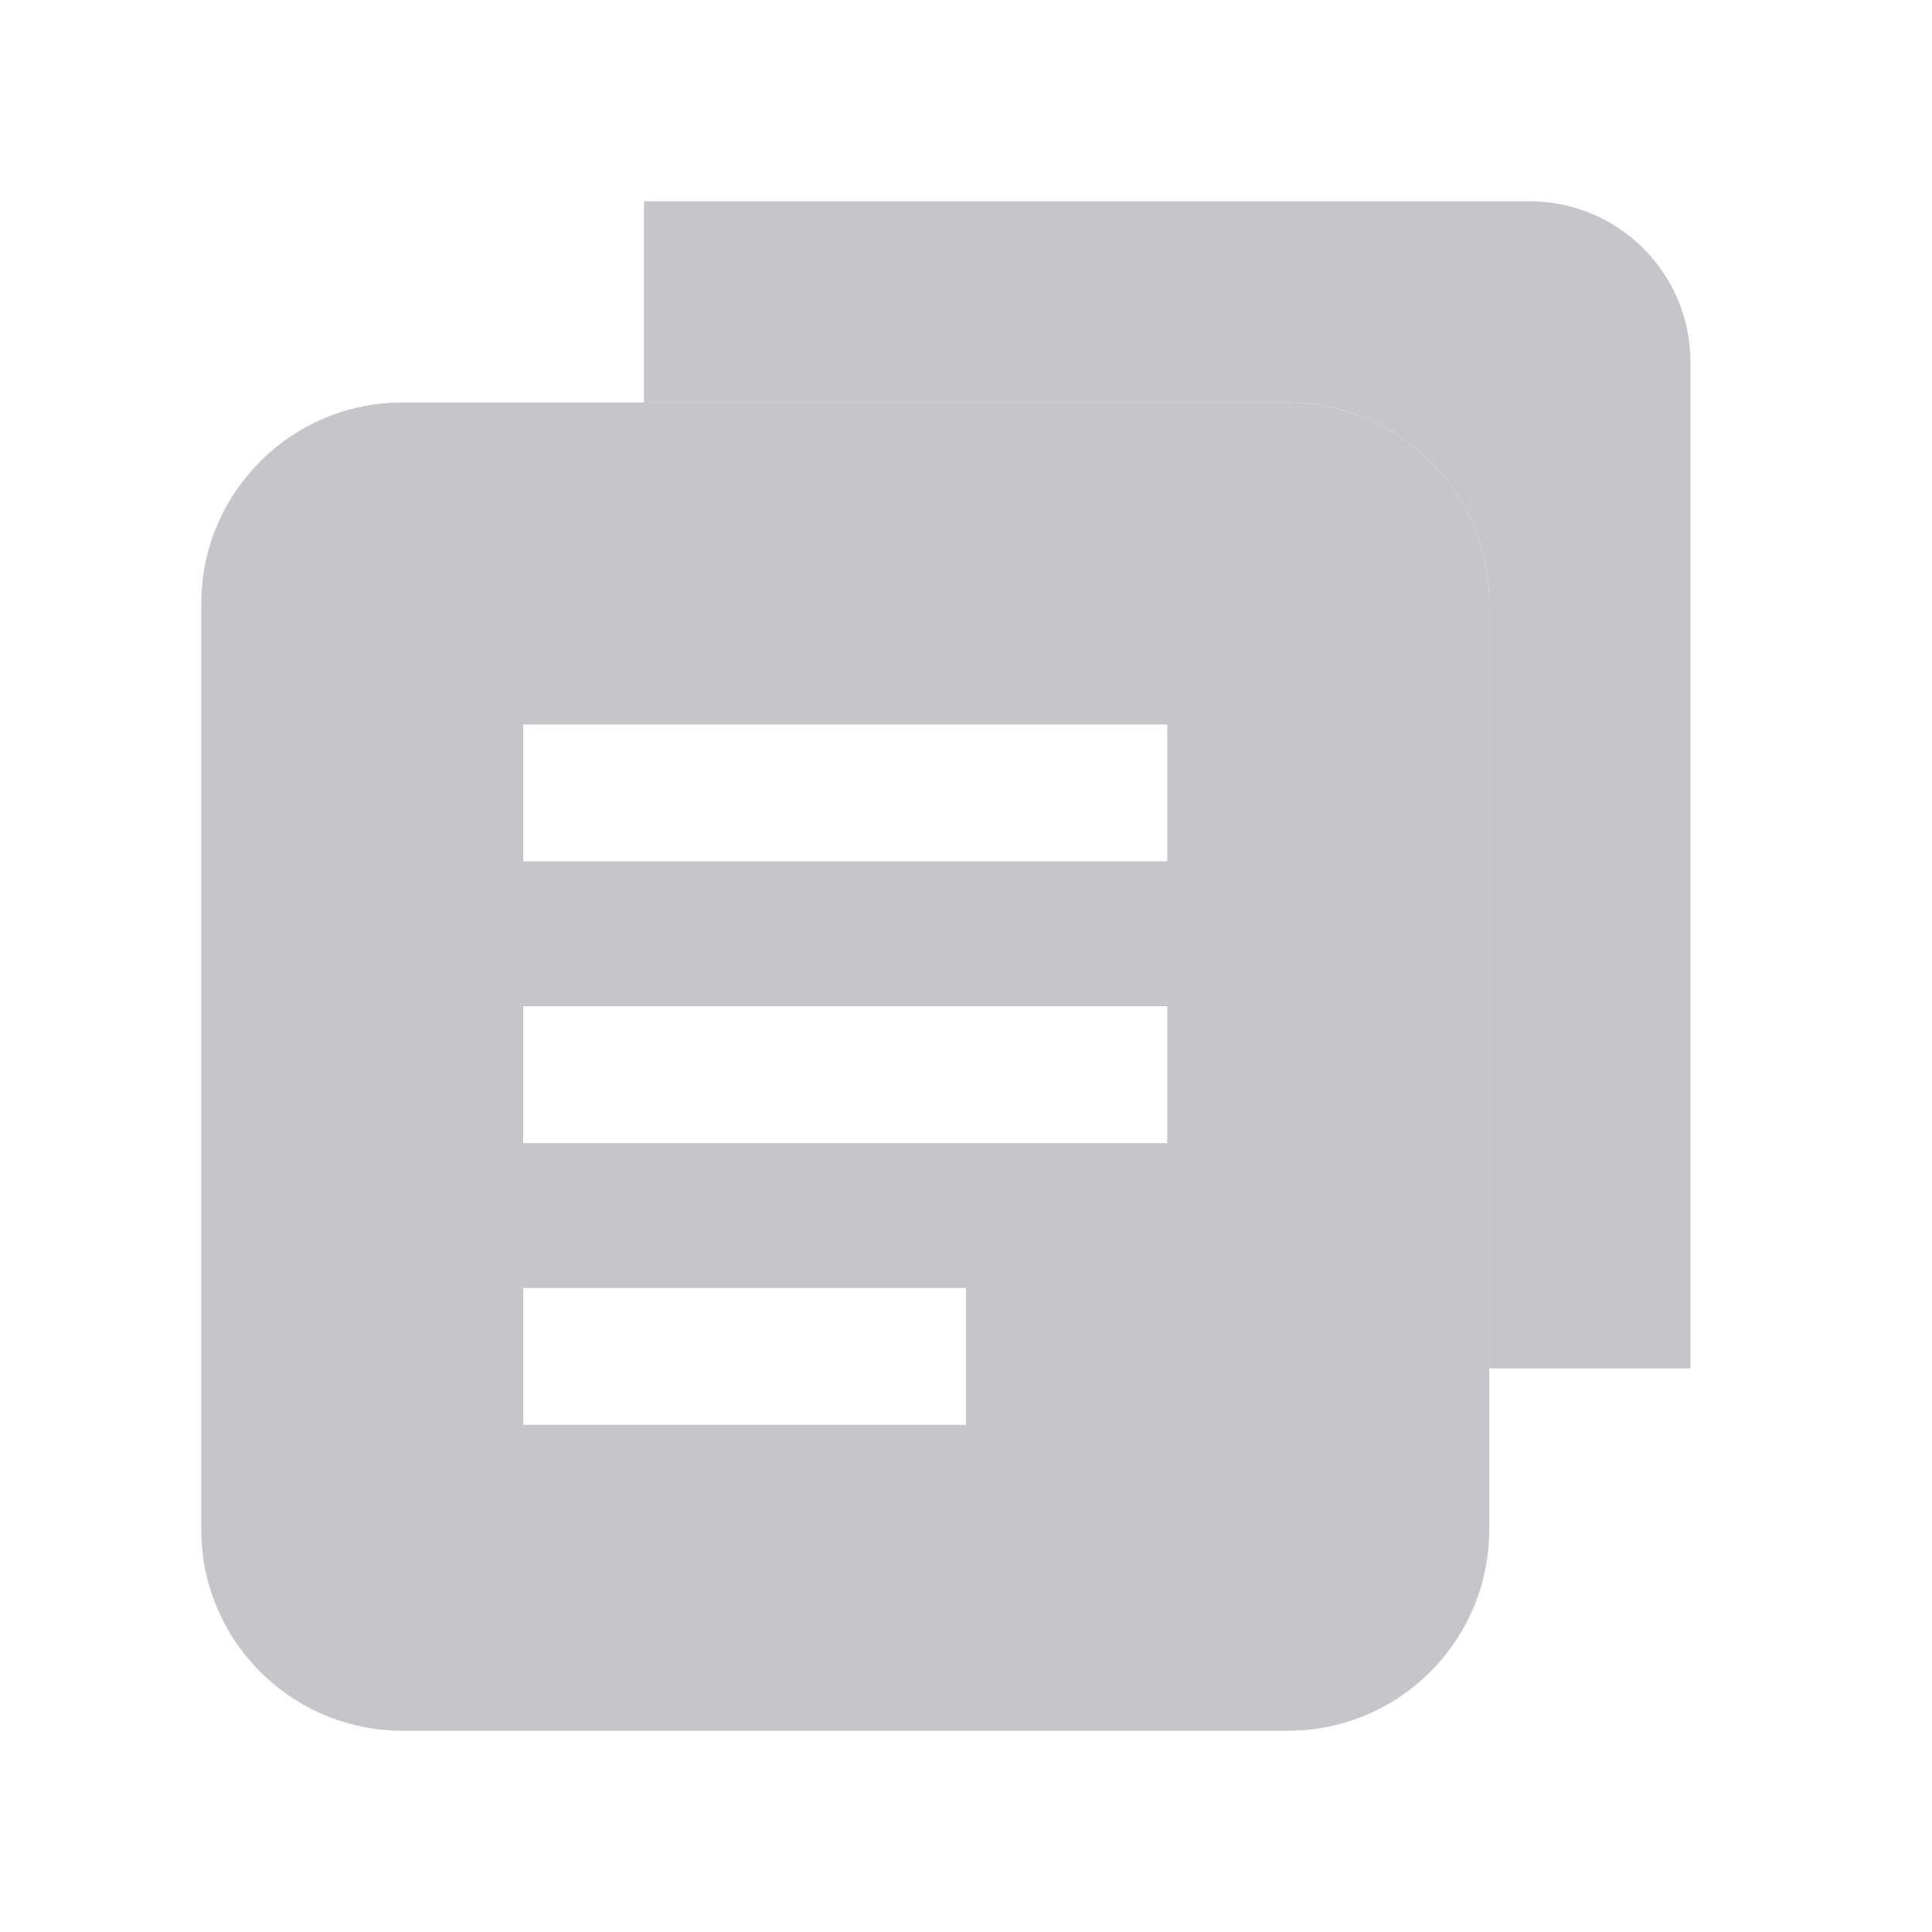
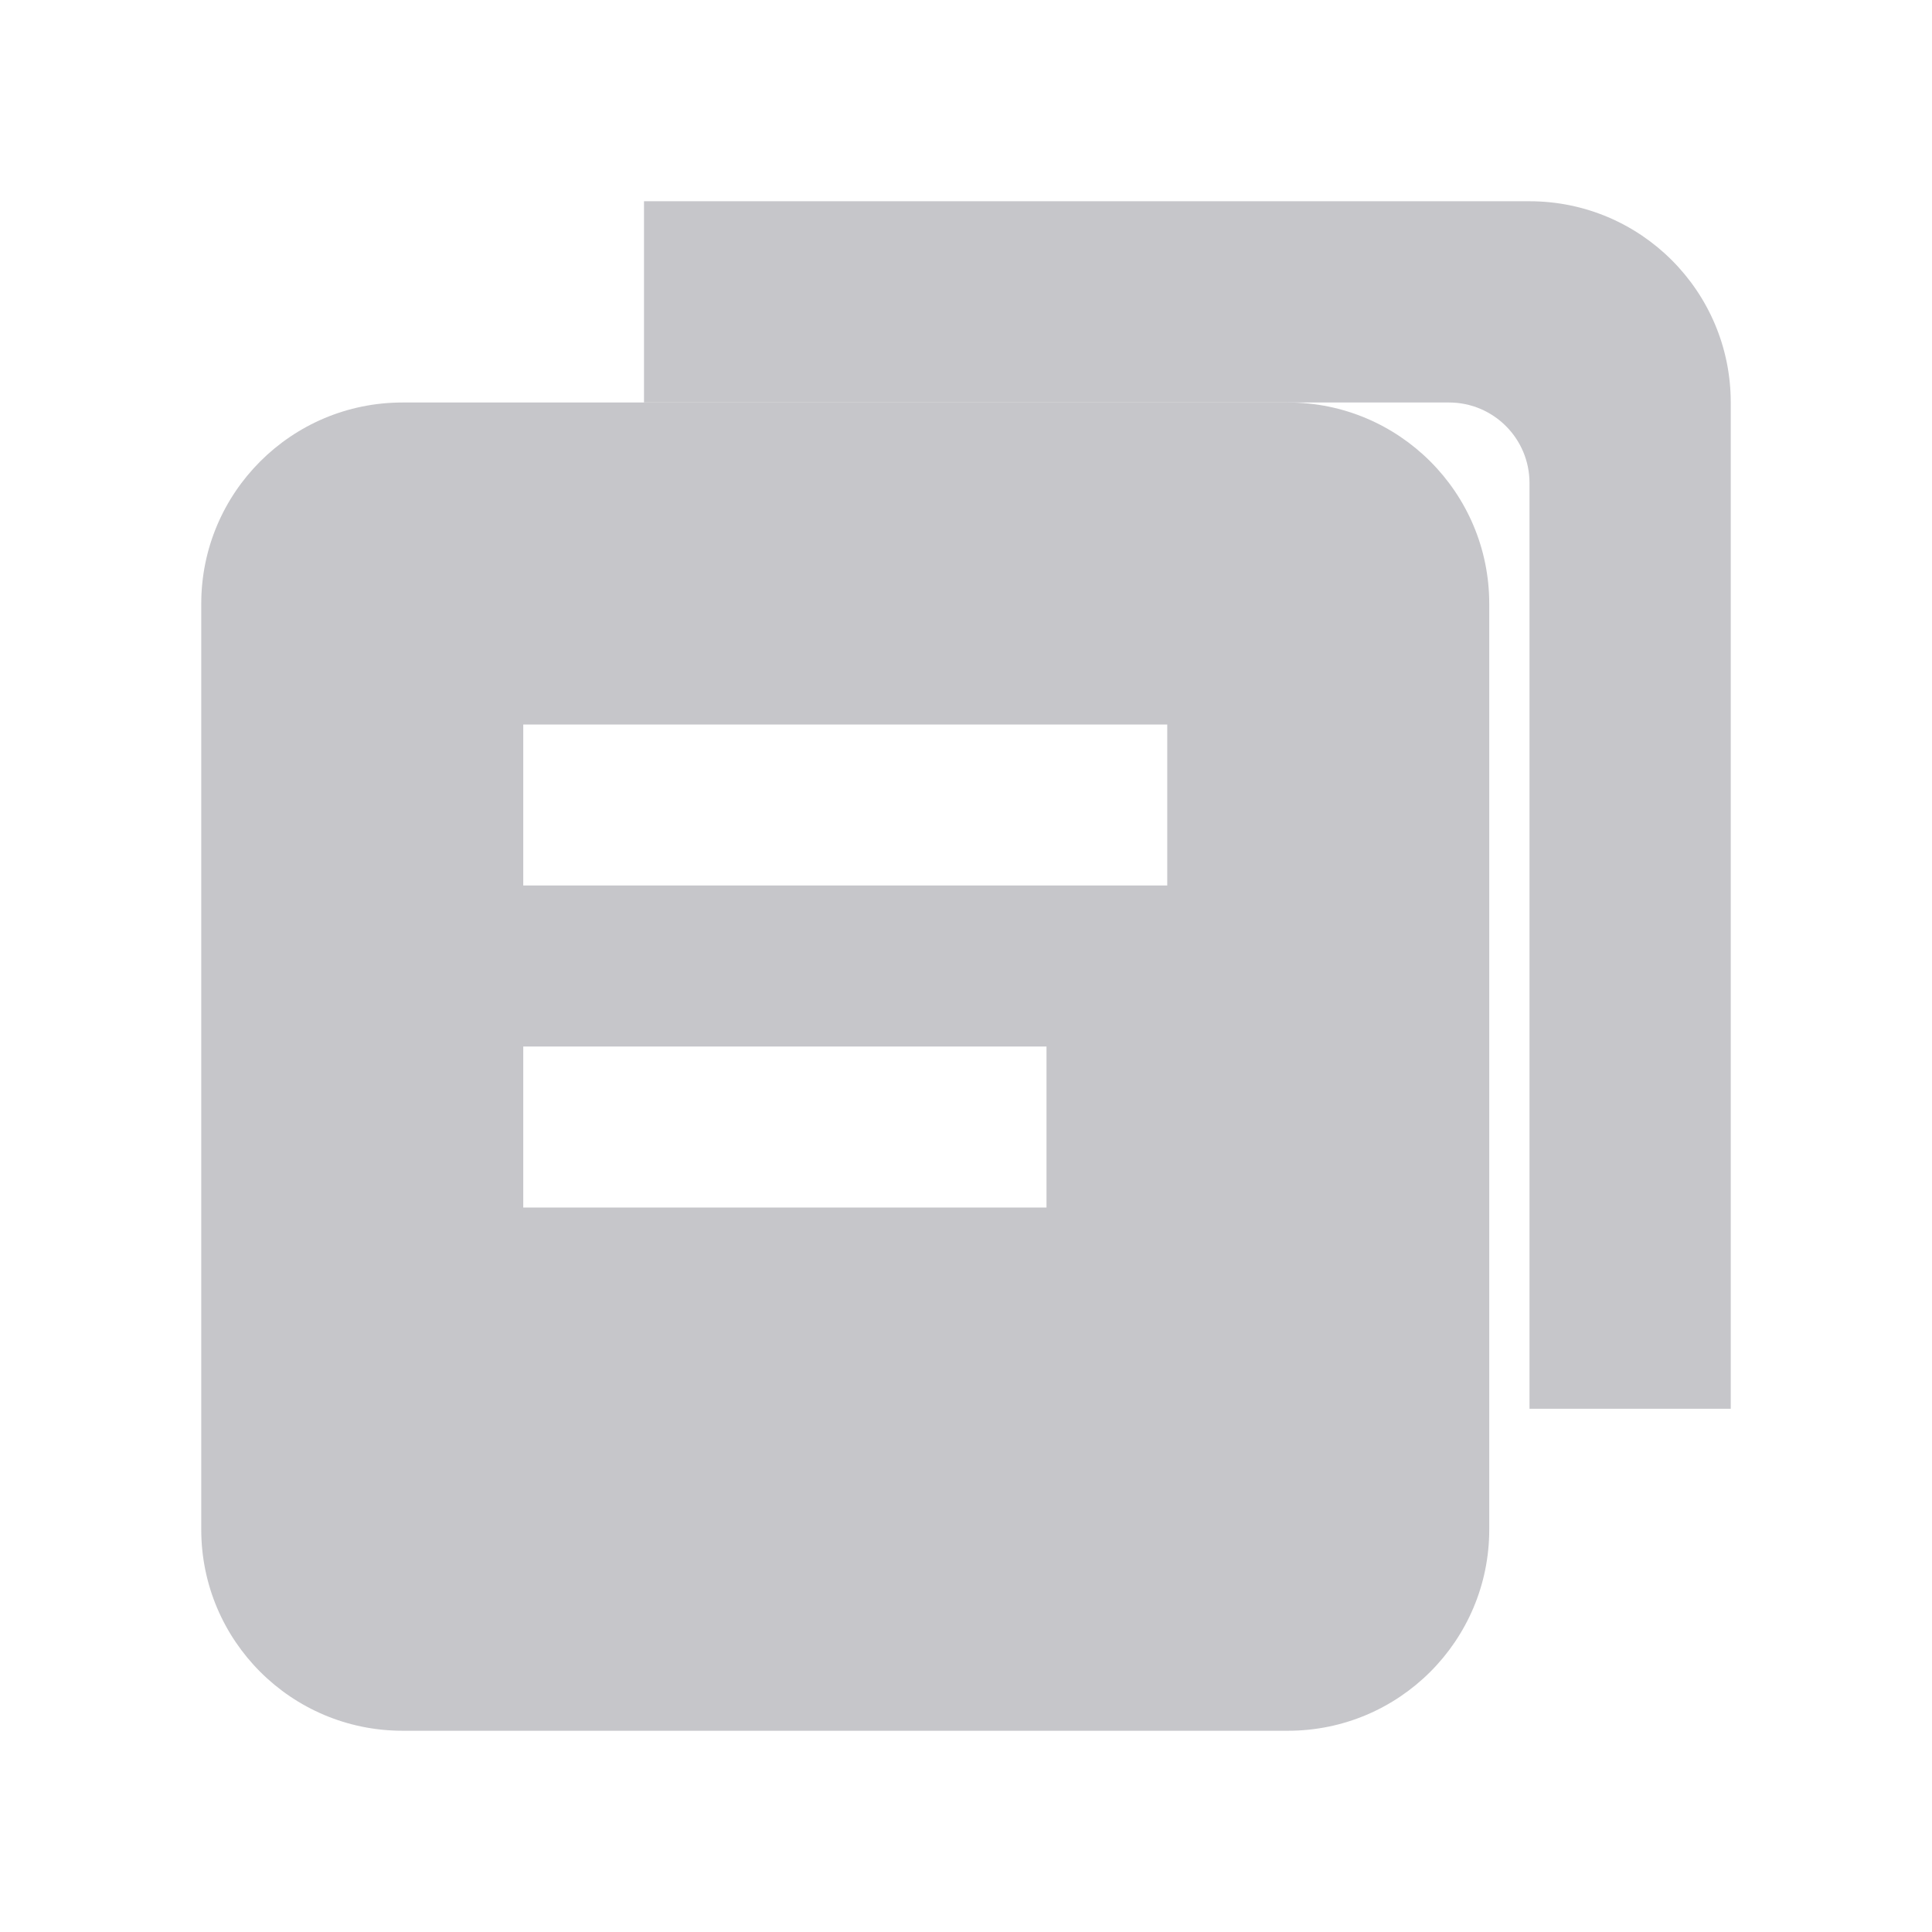
<svg xmlns="http://www.w3.org/2000/svg" viewBox="0 0 24 24">
-   <path d="M8 2.5H19A2 2 0 0 1 21 4.5V17H18.5V7.5A2.5 2.5 0 0 0 16 5H8Z" fill="#c6c6ca" />
-   <path d="M5 5H16A2.5 2.5 0 0 1 18.5 7.5V19A2.5 2.5 0 0 1 16 21.5H5A2.5 2.5 0 0 1 2.5 19V7.5A2.5 2.5 0 0 1 5 5ZM6.5 9V10.7H14.5V9ZM6.5 12.5V14.2H14.5V12.5ZM6.5 16V17.7H12V16Z" fill="#c6c6ca" fill-rule="evenodd" />
+   <path fill="#c6c6ca" d="M8 2.5H19A2.5 2.5 0 0 1 21.5 5V17.5H19V6A1 1 0 0 0 18 5H8Z" />
+   <path fill="#c6c6ca" fill-rule="evenodd" d="M5 5H16A2.5 2.5 0 0 1 18.5 7.5V19A2.5 2.5 0 0 1 16 21.5H5A2.5 2.5 0 0 1 2.5 19V7.5A2.5 2.5 0 0 1 5 5ZM6.5 9V11H14.5V9ZM6.5 13V15H13V13Z" />
</svg>
